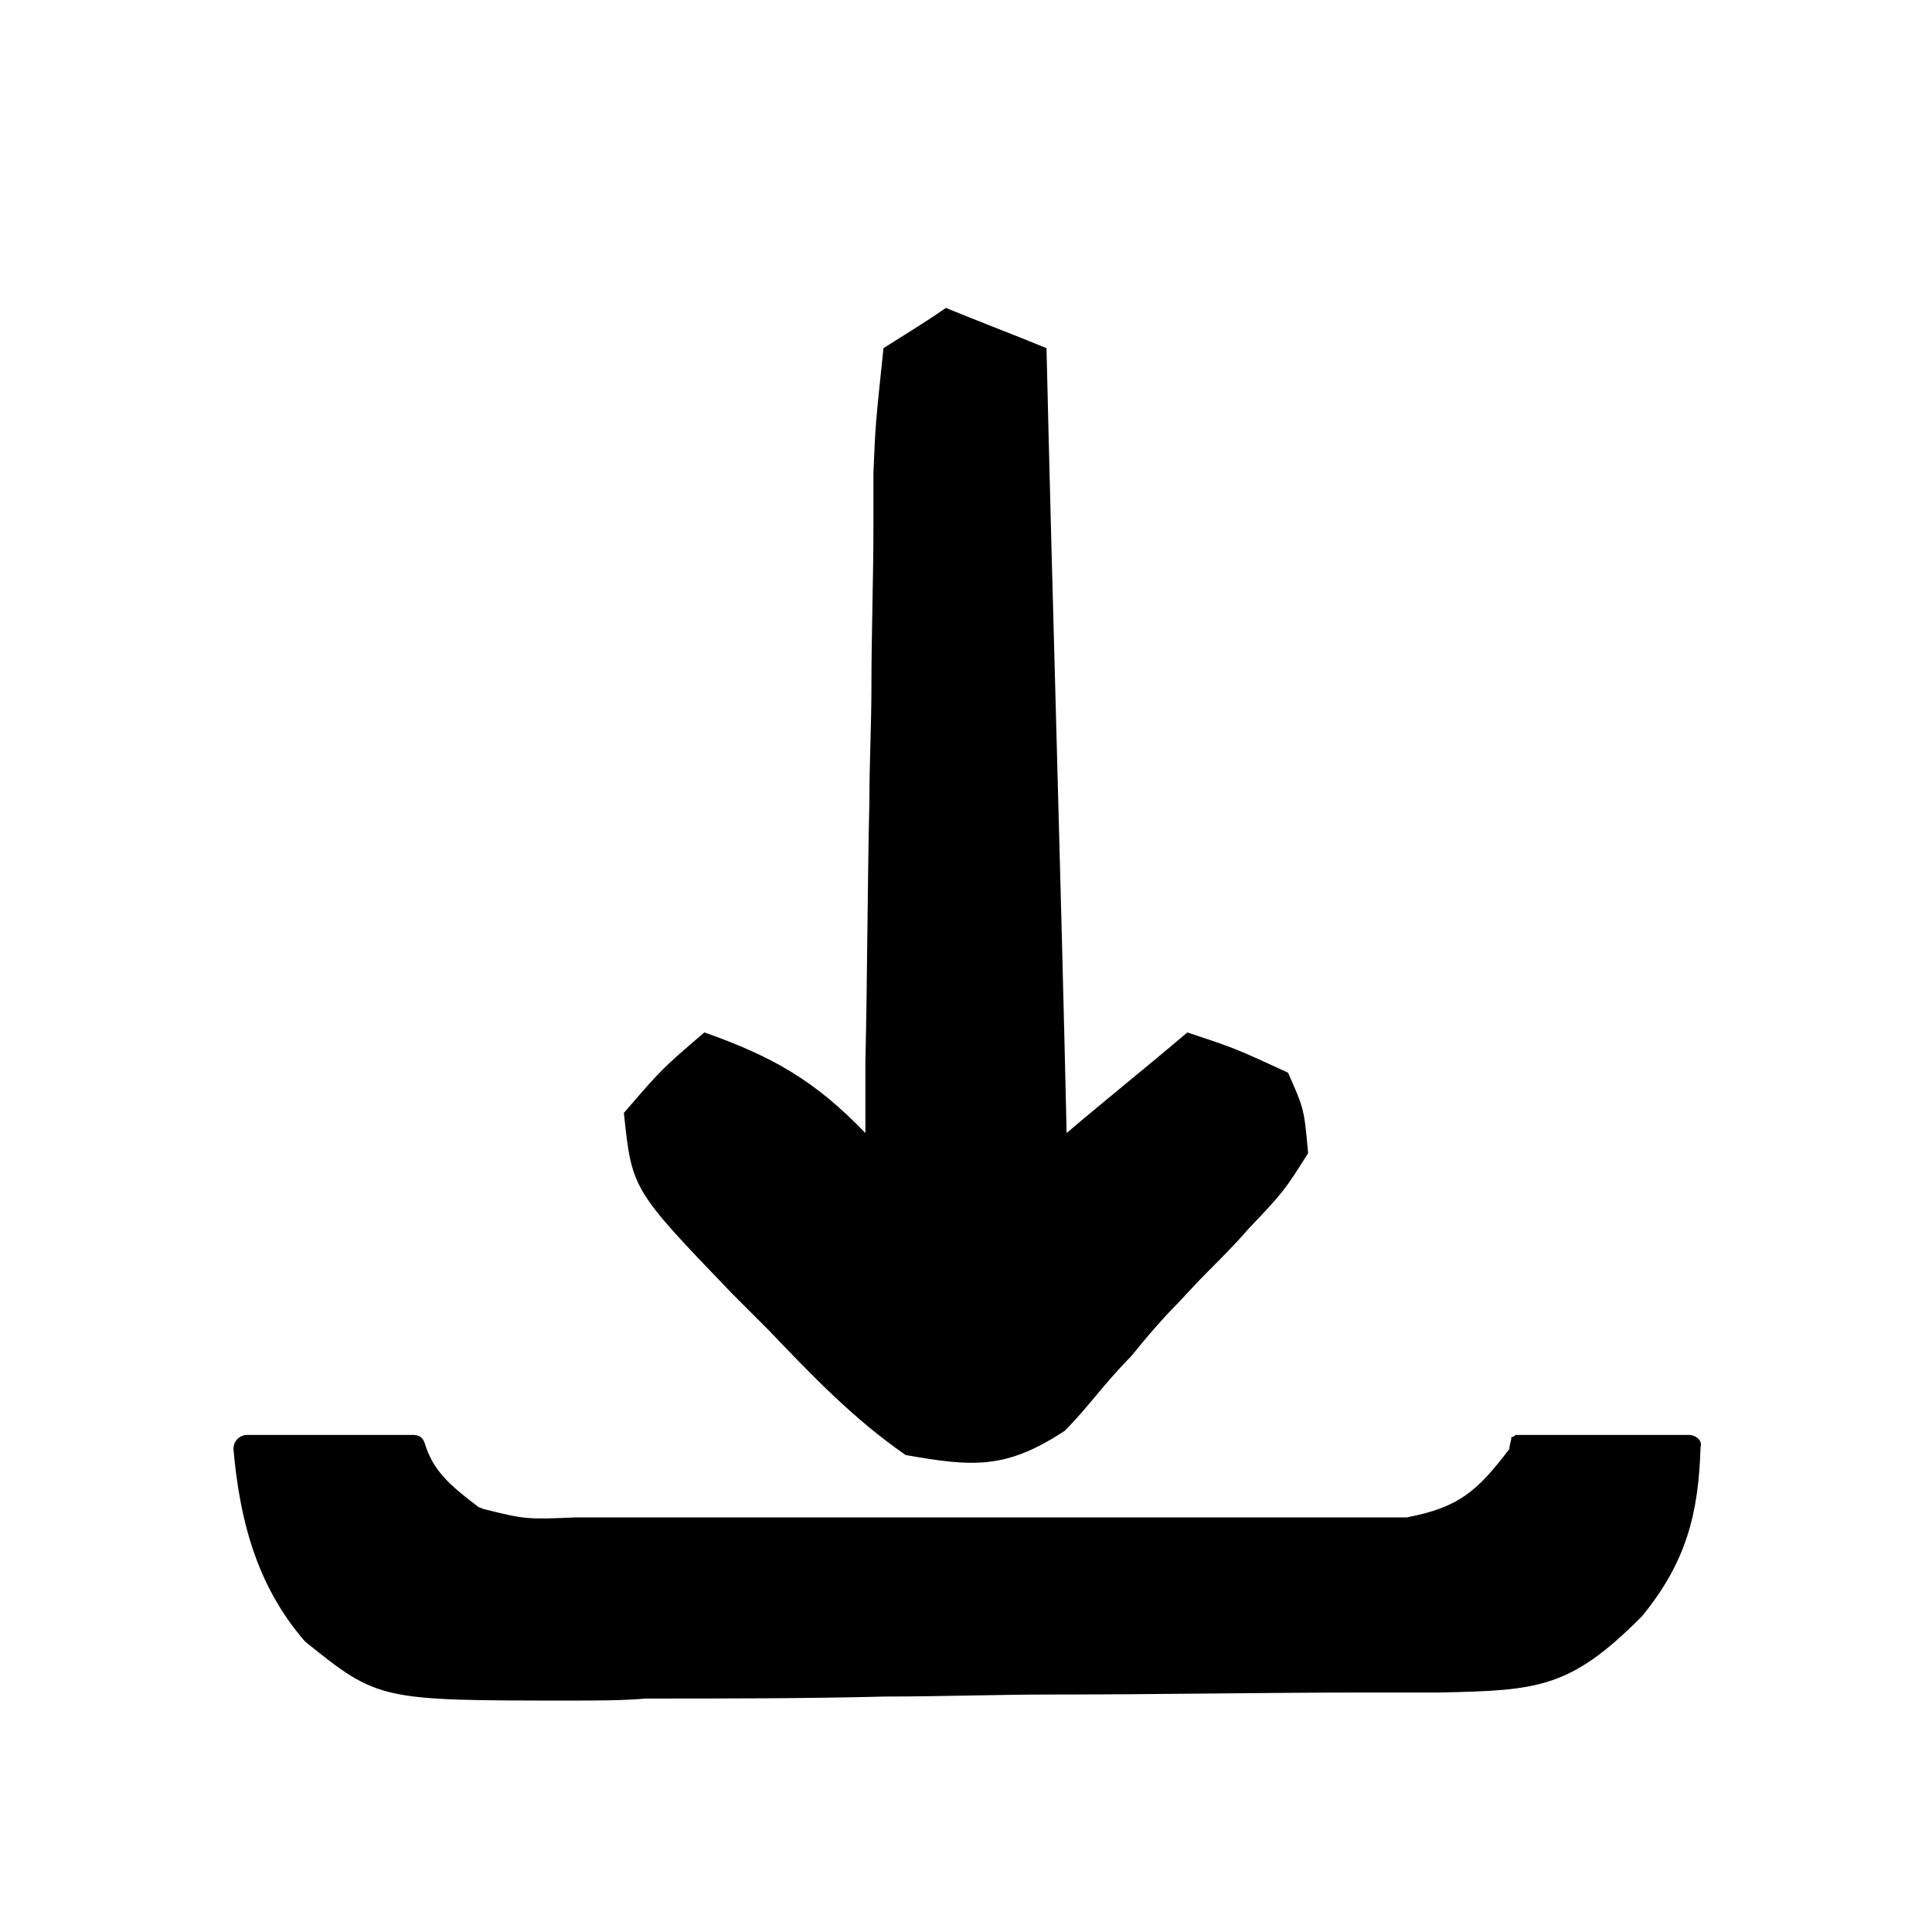
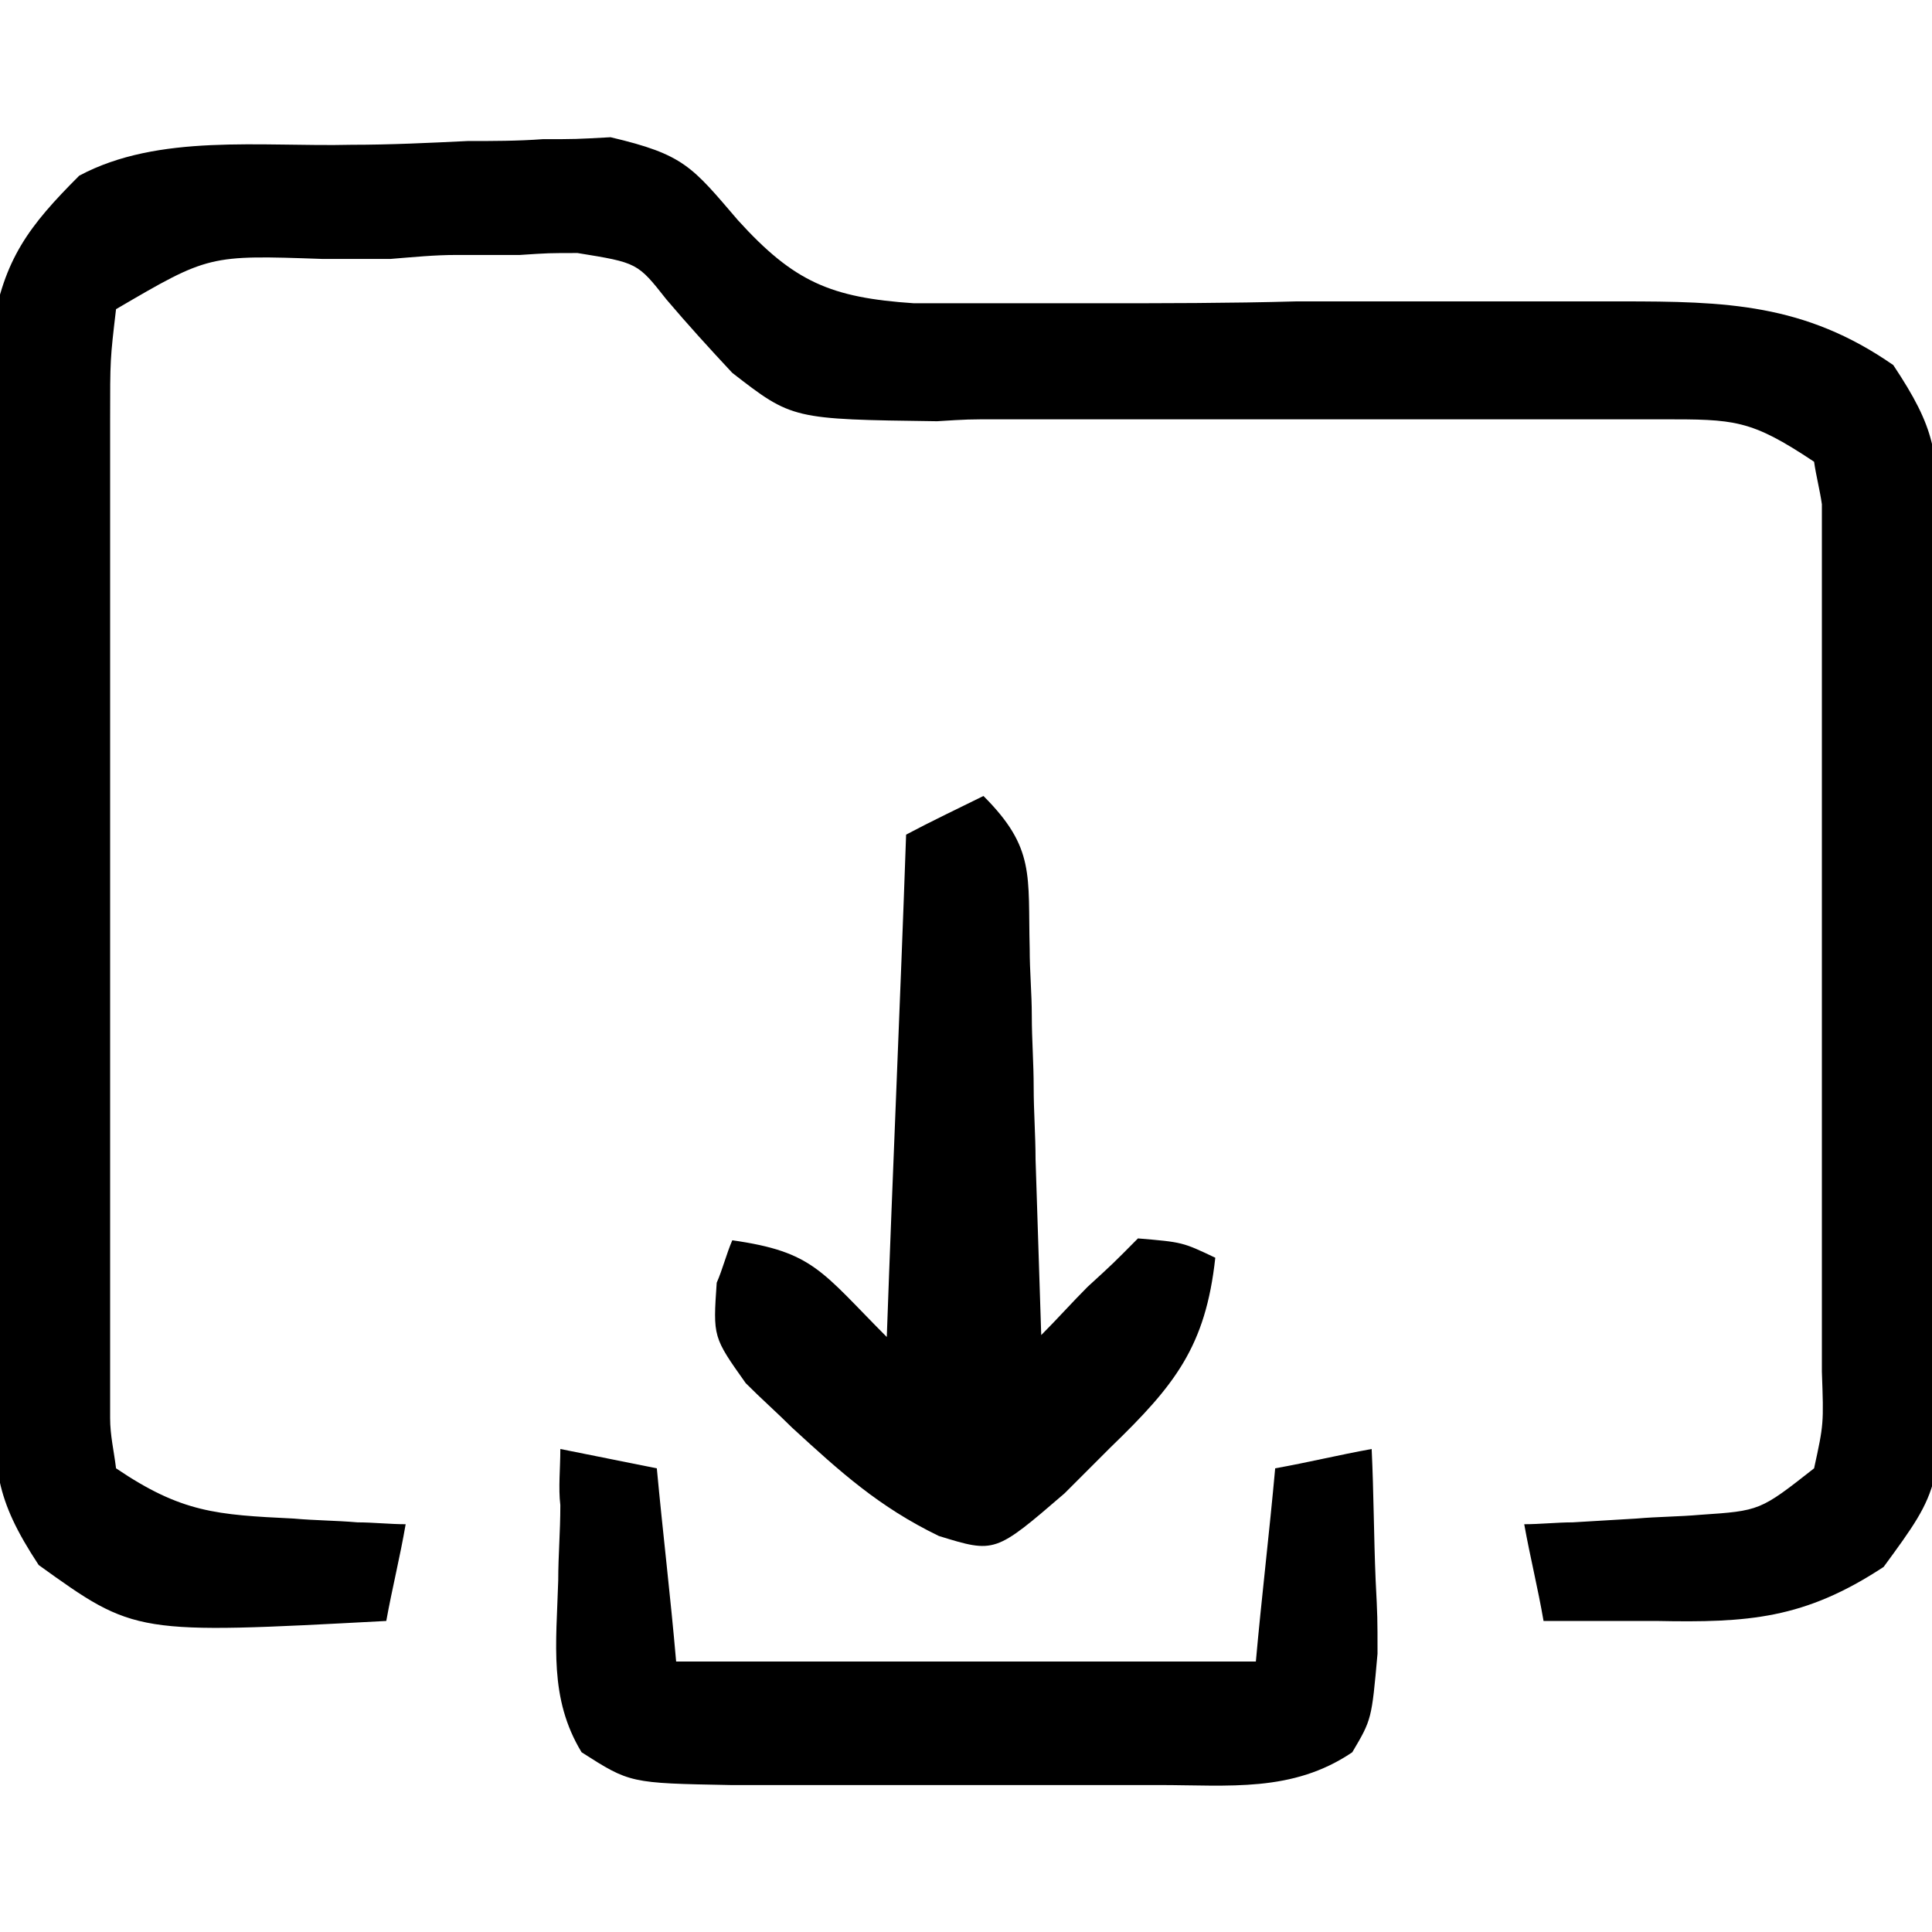
- <svg xmlns="http://www.w3.org/2000/svg" version="1.1" id="Слой_1" x="0px" y="0px" viewBox="0 0 96 96" style="enable-background:new 0 0 96 96;" xml:space="preserve">
-   <g>
-     <path d="M83.9,71.3h-8.6c-0.1,0.1-0.1,0.1-0.2,0.1c0,0.2-0.1,0.4-0.1,0.6c-1.6,2.1-2.5,2.9-5.1,3.4c0,0-0.1,0-0.1,0   c-0.8,0-1.7,0-2.5,0c-1.5,0-1.5,0-2.9,0c-1.1,0-2.1,0-3.1,0c-2.2,0-4.3,0-6.5,0c-3.4,0-6.8,0-10.3,0c-2.2,0-4.5,0-6.7,0   c-1.1,0-2.1,0-3.2,0c-1.1,0-2.1,0-3.1,0c-1,0-1.9,0-2.9,0c-2.4,0.1-2.5,0.1-4.5-0.4c-0.1,0-0.2-0.1-0.3-0.1   c-1.6-1.2-2.3-1.9-2.7-3.2c-0.1-0.3-0.3-0.4-0.6-0.4h-8.2c-0.4,0-0.7,0.3-0.7,0.7c0.3,3.4,1.1,6.7,3.5,9.5c0,0,0.1,0.1,0.1,0.1   c3.6,2.9,3.7,2.9,13.2,2.9c1.3,0,2.5,0,3.7-0.1c4,0,7.9,0,11.9-0.1c2.8,0,5.5-0.1,8.3-0.1c5.2,0,10.5-0.1,15.7-0.1   c1.2,0,2.3,0,3.5,0c4.9-0.1,6.5-0.2,10-3.7c0,0,0.1-0.1,0.1-0.1c2.2-2.7,2.8-5.1,2.9-8.4C84.6,71.6,84.3,71.3,83.9,71.3z" />
+ <svg xmlns="http://www.w3.org/2000/svg" width="32px" height="32px" viewBox="0 0 32 32" version="1.1">
+   <g id="surface1">
+     <path style=" stroke:none;fill-rule:nonzero;fill:rgb(0%,0%,0%);fill-opacity:1;" d="M 5.824 2.398 C 6.465 2.398 7.105 2.367 7.742 2.336 C 8.16 2.336 8.574 2.336 8.992 2.305 C 9.535 2.305 9.535 2.305 10.113 2.273 C 11.328 2.559 11.457 2.754 12.223 3.648 C 13.152 4.672 13.762 4.93 15.137 5.023 C 15.777 5.023 16.449 5.023 17.09 5.023 C 17.441 5.023 17.793 5.023 18.145 5.023 C 19.266 5.023 20.352 5.023 21.473 4.992 C 22.594 4.992 23.68 4.992 24.801 4.992 C 25.473 4.992 26.176 4.992 26.848 4.992 C 28.574 4.992 29.887 5.023 31.359 6.047 C 32.062 7.105 32.098 7.488 32.098 8.734 C 32.098 9.09 32.098 9.441 32.098 9.793 C 32.098 10.176 32.098 10.559 32.098 10.945 C 32.098 11.328 32.098 11.742 32.098 12.129 C 32.098 12.961 32.098 13.793 32.098 14.625 C 32.098 15.902 32.129 17.152 32.129 18.434 C 32.129 19.23 32.129 20.031 32.129 20.863 C 32.129 21.246 32.129 21.633 32.16 22.016 C 32.16 24.641 32.16 24.641 31.199 25.953 C 29.887 26.816 28.961 26.879 27.426 26.848 C 27.07 26.848 26.719 26.848 26.367 26.848 C 25.984 26.848 25.984 26.848 25.566 26.848 C 25.473 26.305 25.344 25.793 25.246 25.246 C 25.504 25.246 25.793 25.215 26.047 25.215 C 26.559 25.184 26.559 25.184 27.105 25.152 C 27.457 25.121 27.809 25.121 28.16 25.09 C 29.152 25.023 29.152 25.023 30.047 24.32 C 30.207 23.586 30.207 23.586 30.176 22.719 C 30.176 22.207 30.176 22.207 30.176 21.727 C 30.176 21.375 30.176 21.023 30.176 20.641 C 30.176 20.289 30.176 19.902 30.176 19.52 C 30.176 18.754 30.176 17.953 30.176 17.184 C 30.176 16 30.176 14.785 30.176 13.602 C 30.176 12.832 30.176 12.098 30.176 11.328 C 30.176 10.977 30.176 10.625 30.176 10.238 C 30.176 9.922 30.176 9.566 30.176 9.246 C 30.176 8.801 30.176 8.801 30.176 8.352 C 30.145 8.129 30.078 7.871 30.047 7.648 C 28.992 6.945 28.734 6.945 27.52 6.945 C 27.199 6.945 26.879 6.945 26.559 6.945 C 26.047 6.945 26.047 6.945 25.504 6.945 C 24.77 6.945 24.031 6.945 23.328 6.945 C 22.176 6.945 21.023 6.945 19.871 6.945 C 18.754 6.945 17.664 6.945 16.543 6.945 C 16.031 6.945 16.031 6.945 15.52 6.977 C 13.121 6.945 13.121 6.945 12.129 6.176 C 11.742 5.762 11.391 5.375 11.039 4.961 C 10.559 4.352 10.559 4.352 9.566 4.191 C 9.09 4.191 9.09 4.191 8.609 4.223 C 8.258 4.223 7.902 4.223 7.551 4.223 C 7.199 4.223 6.848 4.258 6.465 4.289 C 6.113 4.289 5.727 4.289 5.344 4.289 C 3.457 4.223 3.457 4.223 1.922 5.121 C 1.824 5.953 1.824 5.953 1.824 6.945 C 1.824 7.328 1.824 7.711 1.824 8.098 C 1.824 8.512 1.824 8.93 1.824 9.344 C 1.824 9.762 1.824 10.207 1.824 10.625 C 1.824 11.52 1.824 12.414 1.824 13.312 C 1.824 14.465 1.824 15.617 1.824 16.77 C 1.824 17.664 1.824 18.527 1.824 19.426 C 1.824 20.062 1.824 20.672 1.824 21.312 C 1.824 21.695 1.824 22.078 1.824 22.465 C 1.824 22.816 1.824 23.137 1.824 23.488 C 1.824 23.777 1.887 24.031 1.922 24.32 C 3.008 25.055 3.586 25.09 4.863 25.152 C 5.215 25.184 5.566 25.184 5.922 25.215 C 6.176 25.215 6.465 25.246 6.719 25.246 C 6.625 25.793 6.496 26.305 6.398 26.848 C 2.238 27.07 2.238 27.07 0.641 25.922 C -0.098 24.801 -0.098 24.32 -0.098 23.008 C -0.098 22.398 -0.098 22.398 -0.098 21.793 C -0.098 21.344 -0.098 20.895 -0.098 20.48 C -0.098 20.031 -0.098 19.586 -0.098 19.105 C -0.098 18.145 -0.098 17.215 -0.098 16.258 C -0.098 15.039 -0.098 13.824 -0.129 12.609 C -0.129 11.68 -0.129 10.719 -0.129 9.793 C -0.129 9.344 -0.129 8.895 -0.129 8.449 C -0.129 7.809 -0.129 7.199 -0.129 6.559 C -0.129 6.207 -0.129 5.855 -0.129 5.473 C 0.062 4.289 0.48 3.742 1.312 2.91 C 2.625 2.207 4.32 2.434 5.824 2.398 Z M 5.824 2.398 " />
+     <path style=" stroke:none;fill-rule:nonzero;fill:rgb(0%,0%,0%);fill-opacity:1;" d="M 15.551 25.441 C 14.559 24.961 13.922 24.383 13.121 23.648 C 12.863 23.391 12.609 23.168 12.352 22.91 C 11.809 22.145 11.809 22.145 11.871 21.246 C 11.969 21.023 12.031 20.77 12.129 20.543 C 13.473 20.734 13.602 21.055 14.688 22.145 C 14.785 19.391 14.91 16.641 15.008 13.824 C 15.426 13.602 15.84 13.406 16.289 13.184 C 17.152 14.047 17.023 14.496 17.055 15.711 C 17.055 16.098 17.09 16.449 17.09 16.832 C 17.09 17.215 17.121 17.602 17.121 18.016 C 17.121 18.398 17.152 18.816 17.152 19.199 C 17.184 20.16 17.215 21.152 17.246 22.113 C 17.504 21.855 17.762 21.566 18.016 21.312 C 18.434 20.93 18.434 20.93 18.848 20.512 C 19.586 20.574 19.586 20.574 20.129 20.832 C 19.969 22.305 19.457 22.945 18.398 23.969 C 18.145 24.223 17.887 24.48 17.633 24.734 C 16.48 25.727 16.48 25.727 15.551 25.441 Z M 15.551 25.441 " />
+     <path style=" stroke:none;fill-rule:nonzero;fill:rgb(0%,0%,0%);fill-opacity:1;" d="M 9.281 24 C 10.078 24.16 10.078 24.16 10.879 24.32 C 10.977 25.375 11.105 26.434 11.199 27.52 C 14.367 27.52 17.535 27.52 20.801 27.52 C 20.895 26.465 21.023 25.406 21.121 24.32 C 21.664 24.223 22.176 24.098 22.719 24 C 22.754 24.734 22.754 25.441 22.785 26.176 C 22.816 26.785 22.816 26.785 22.816 27.391 C 22.719 28.48 22.719 28.48 22.398 29.023 C 21.406 29.695 20.352 29.566 19.199 29.566 C 18.816 29.566 18.816 29.566 18.434 29.566 C 17.887 29.566 17.375 29.566 16.832 29.566 C 16.031 29.566 15.199 29.566 14.398 29.566 C 13.887 29.566 13.375 29.566 12.832 29.566 C 12.48 29.566 12.48 29.566 12.098 29.566 C 10.434 29.535 10.434 29.535 9.633 29.023 C 9.09 28.129 9.215 27.23 9.246 26.176 C 9.246 25.762 9.281 25.375 9.281 24.93 C 9.246 24.641 9.281 24.32 9.281 24 Z M 9.281 24 " />
  </g>
-   <path d="M47,15.3c1.7,0.7,3.3,1.3,5,2c0.3,12.9,0.7,25.7,1,39c2-1.7,4-3.3,6-5c2.4,0.8,2.4,0.8,5,2c0.8,1.8,0.8,1.8,1,4  c-1.2,1.9-1.2,1.9-3,3.8c-0.6,0.7-1.3,1.4-2,2.1c-0.7,0.7-1.3,1.4-2,2.1c-0.9,1-0.9,1-1.8,2.1c-0.6,0.6-1.2,1.3-1.7,1.9  c-0.5,0.6-1,1.2-1.6,1.8C50,73,48.4,72.9,45,72.3c-2.6-1.8-4.7-4-6.8-6.2c-0.6-0.6-1.2-1.2-1.8-1.8c-5-5.2-5-5.2-5.4-9  c1.9-2.2,1.9-2.2,4-4c3.4,1.2,5.5,2.4,8,5c0-1.2,0-2.3,0-3.5c0.1-4.3,0.1-8.7,0.2-13c0-1.9,0.1-3.8,0.1-5.6c0-2.7,0.1-5.4,0.1-8.1  c0-1.3,0-1.3,0-2.6c0.1-2.4,0.1-2.4,0.5-6.2C45,16.6,46,16,47,15.3z" />
</svg>
